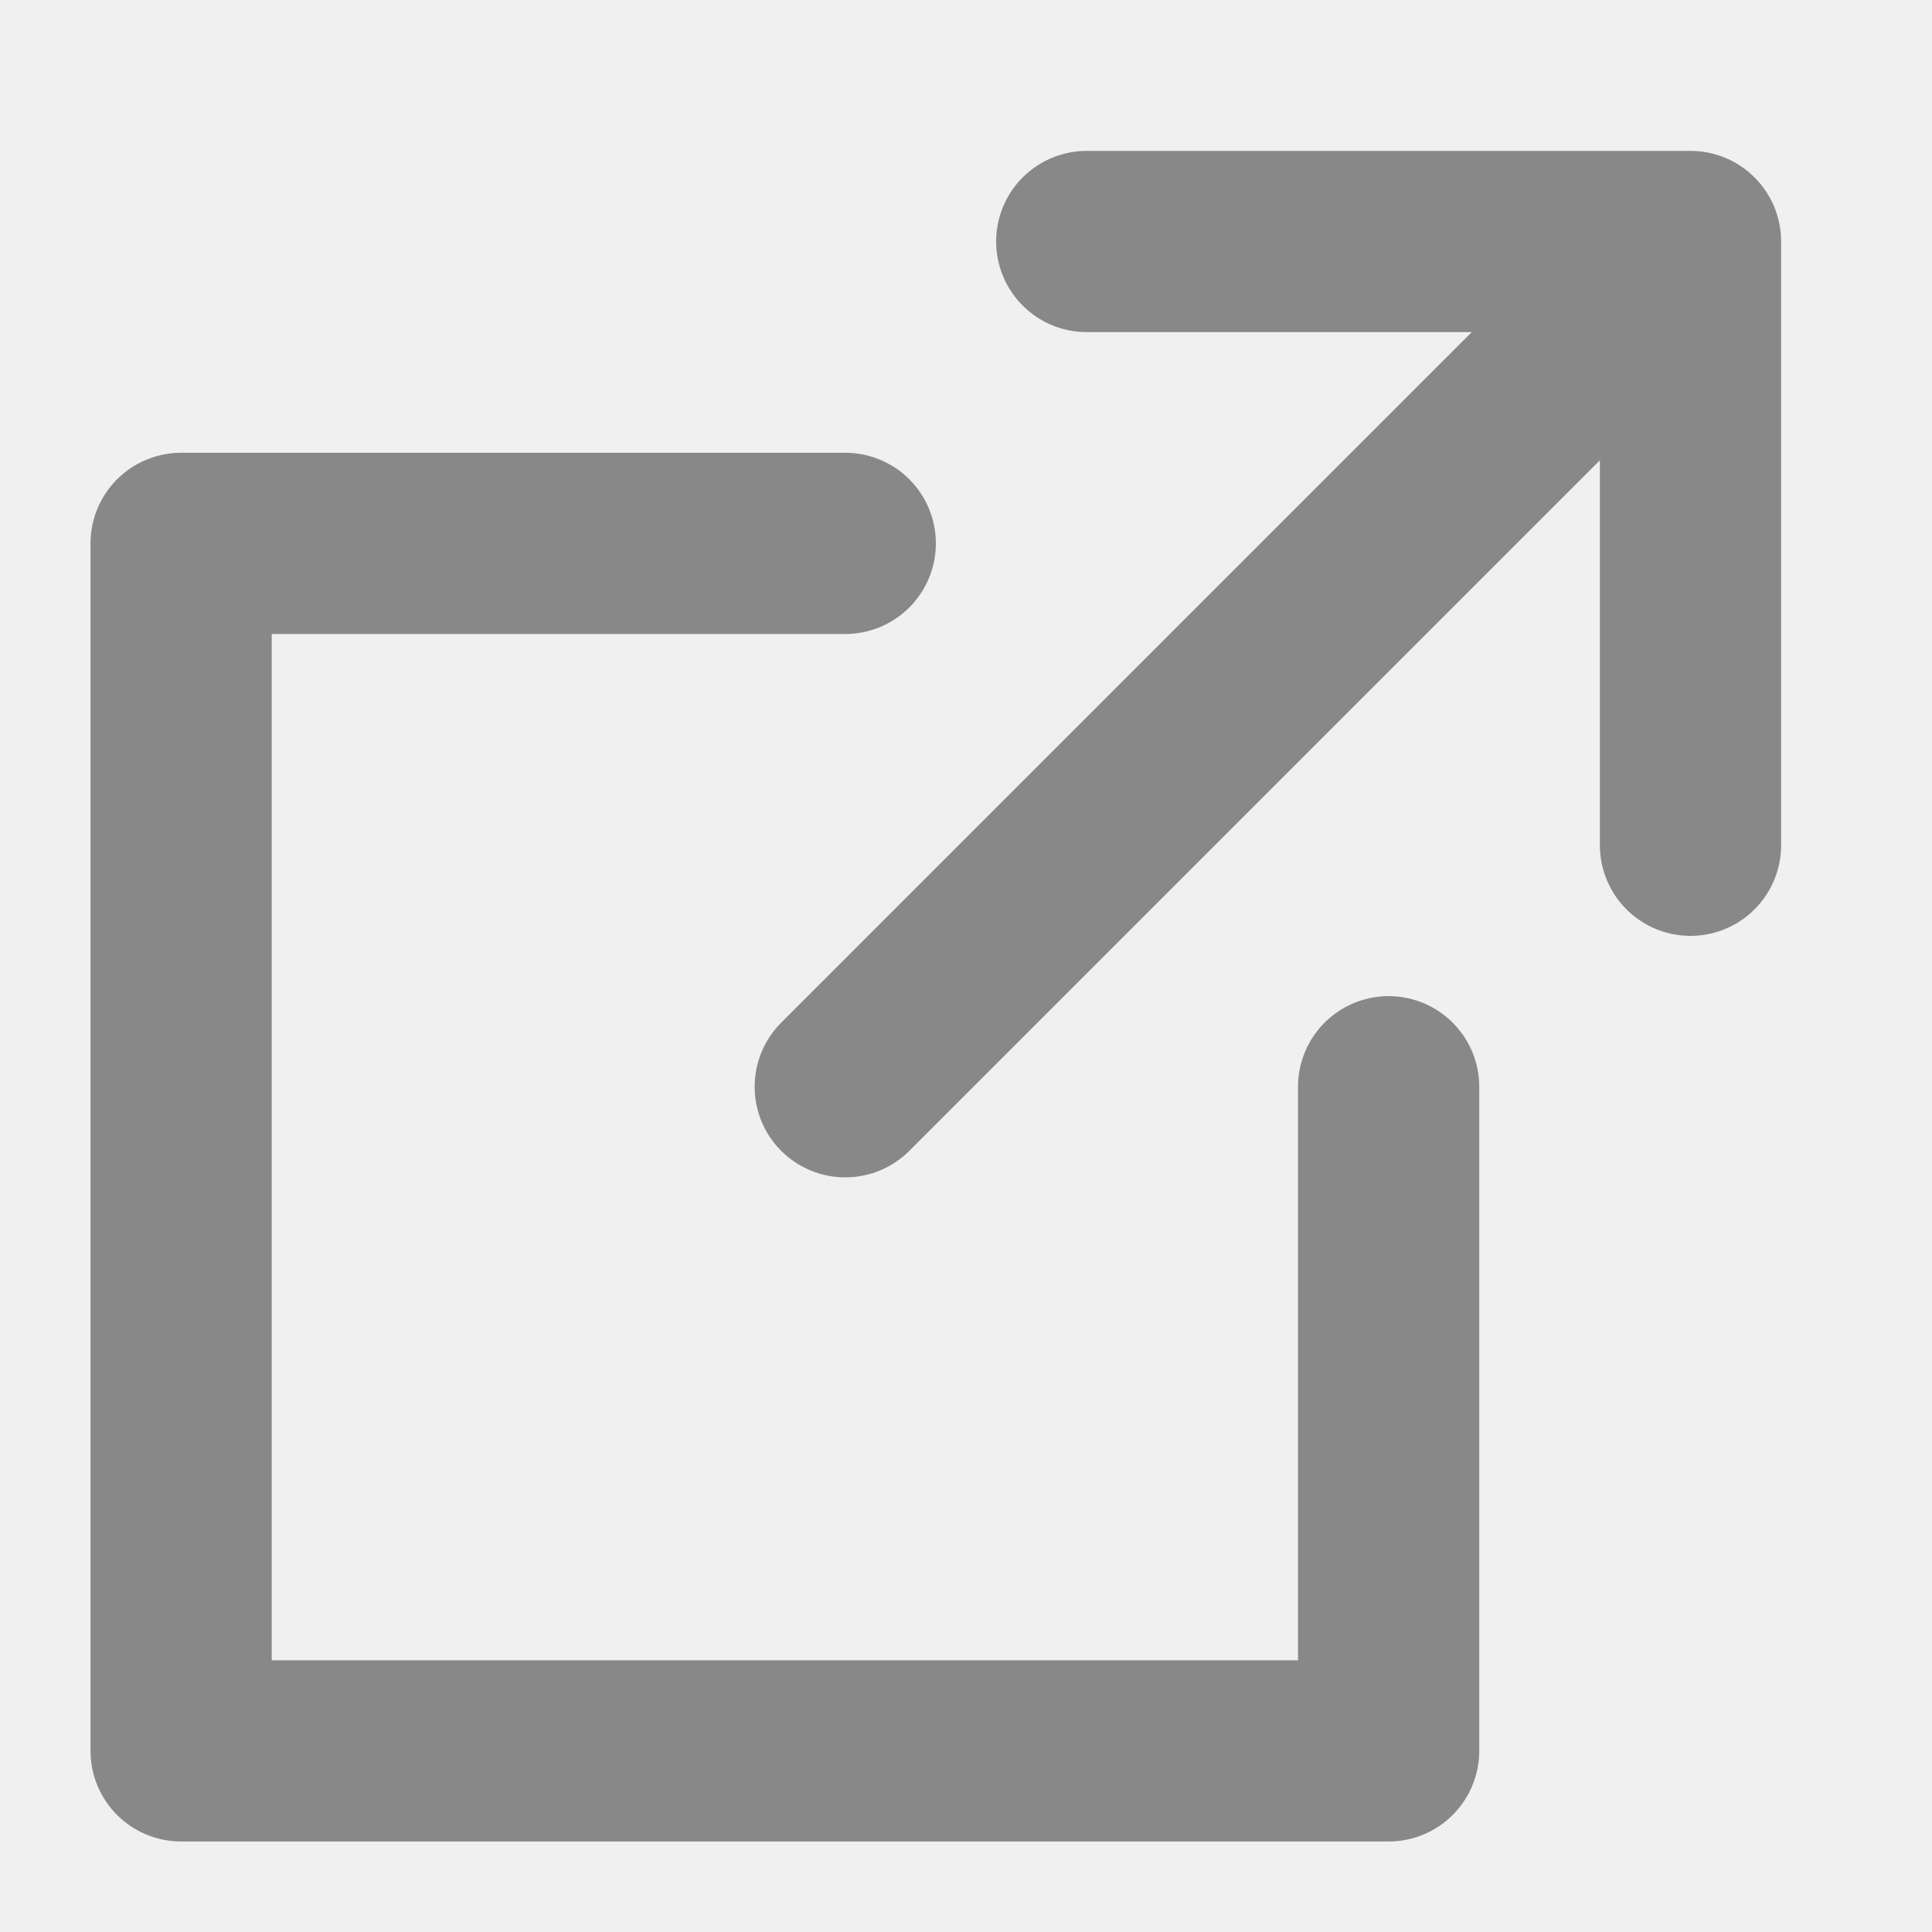
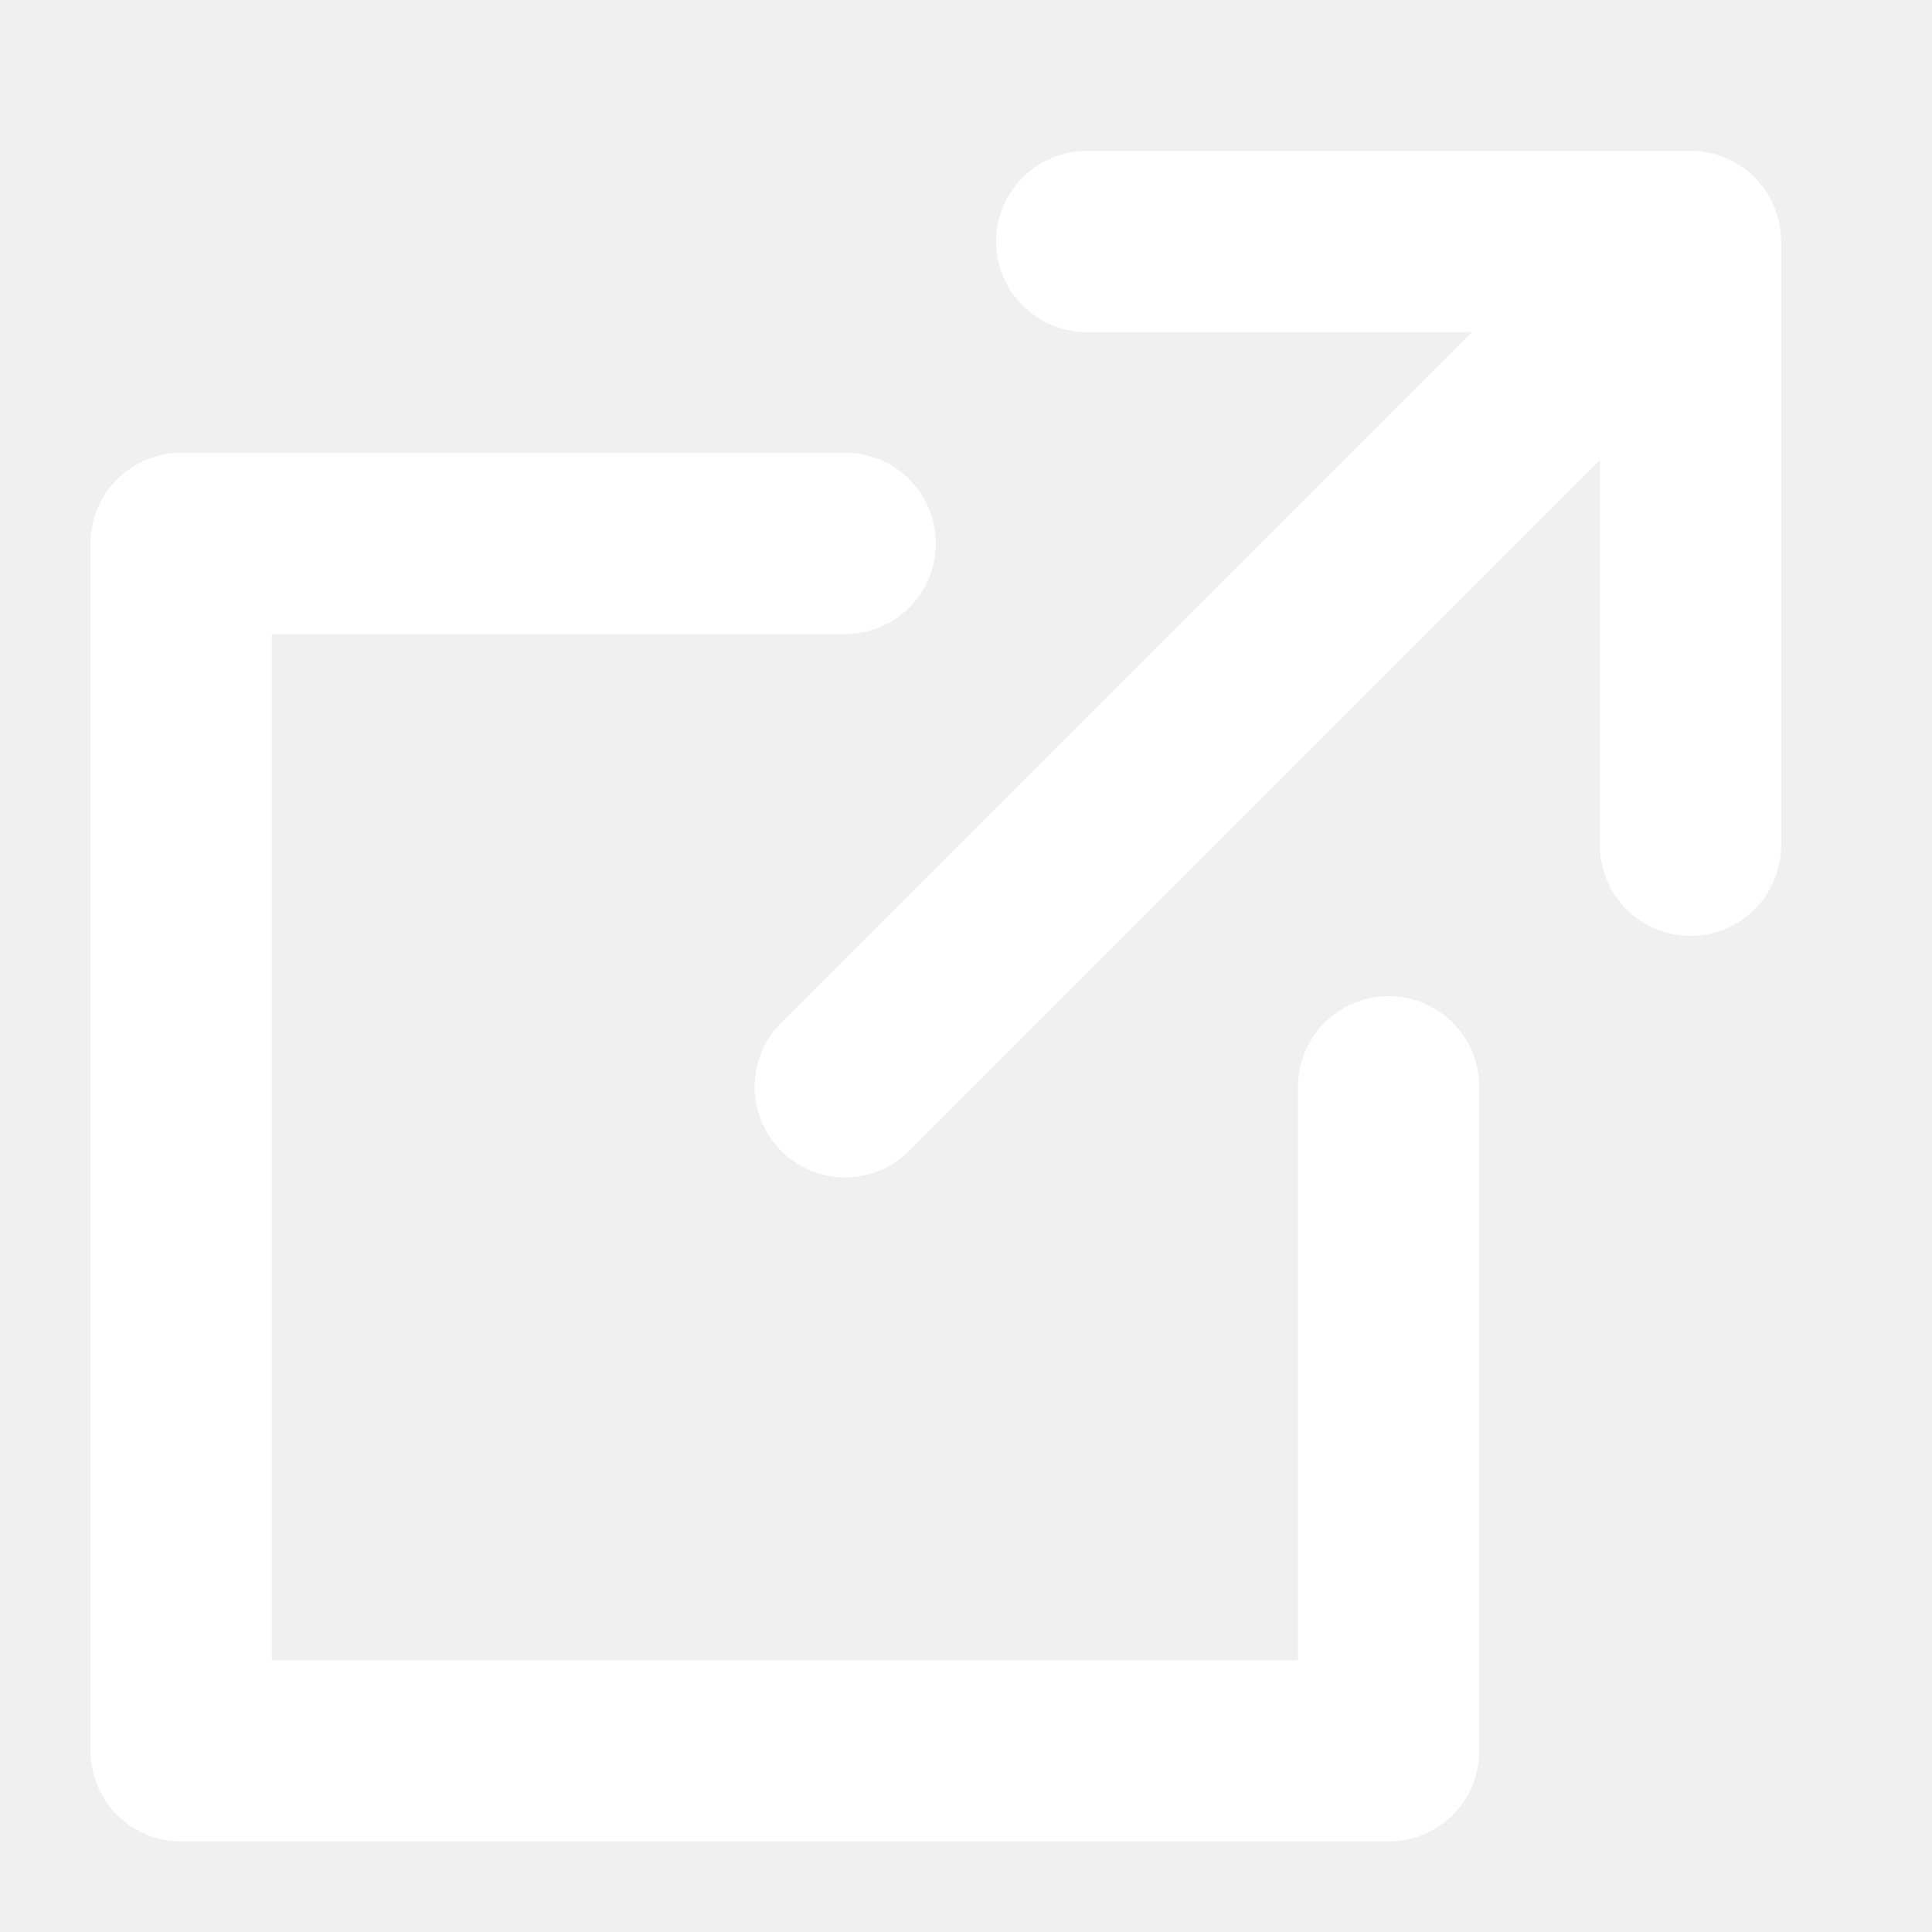
- <svg xmlns="http://www.w3.org/2000/svg" class="i-external" viewBox="0 0 32 32" width="14" height="14" fill="none" stroke="#888888" stroke-linecap="round" stroke-linejoin="round" stroke-width="9.38%">
-   <path d="M14 9 L3 9 3 29 23 29 23 18 M18 4 L28 4 28 14 M28 4 L14 18" />
+ <svg xmlns="http://www.w3.org/2000/svg" class="i-external" viewBox="0 0 32 32" width="14" height="14" fill="none" stroke="#888888" stroke-linecap="round" stroke-linejoin="round" stroke-width="9.38%" version="1.1" id="svg1">
+   <defs id="defs1" />
+   <path d="M14 9 L3 9 3 29 23 29 23 18 M18 4 L28 4 28 14 M28 4 L14 18" id="path1" style="stroke:#ffffff;stroke-opacity:1" />
</svg>
